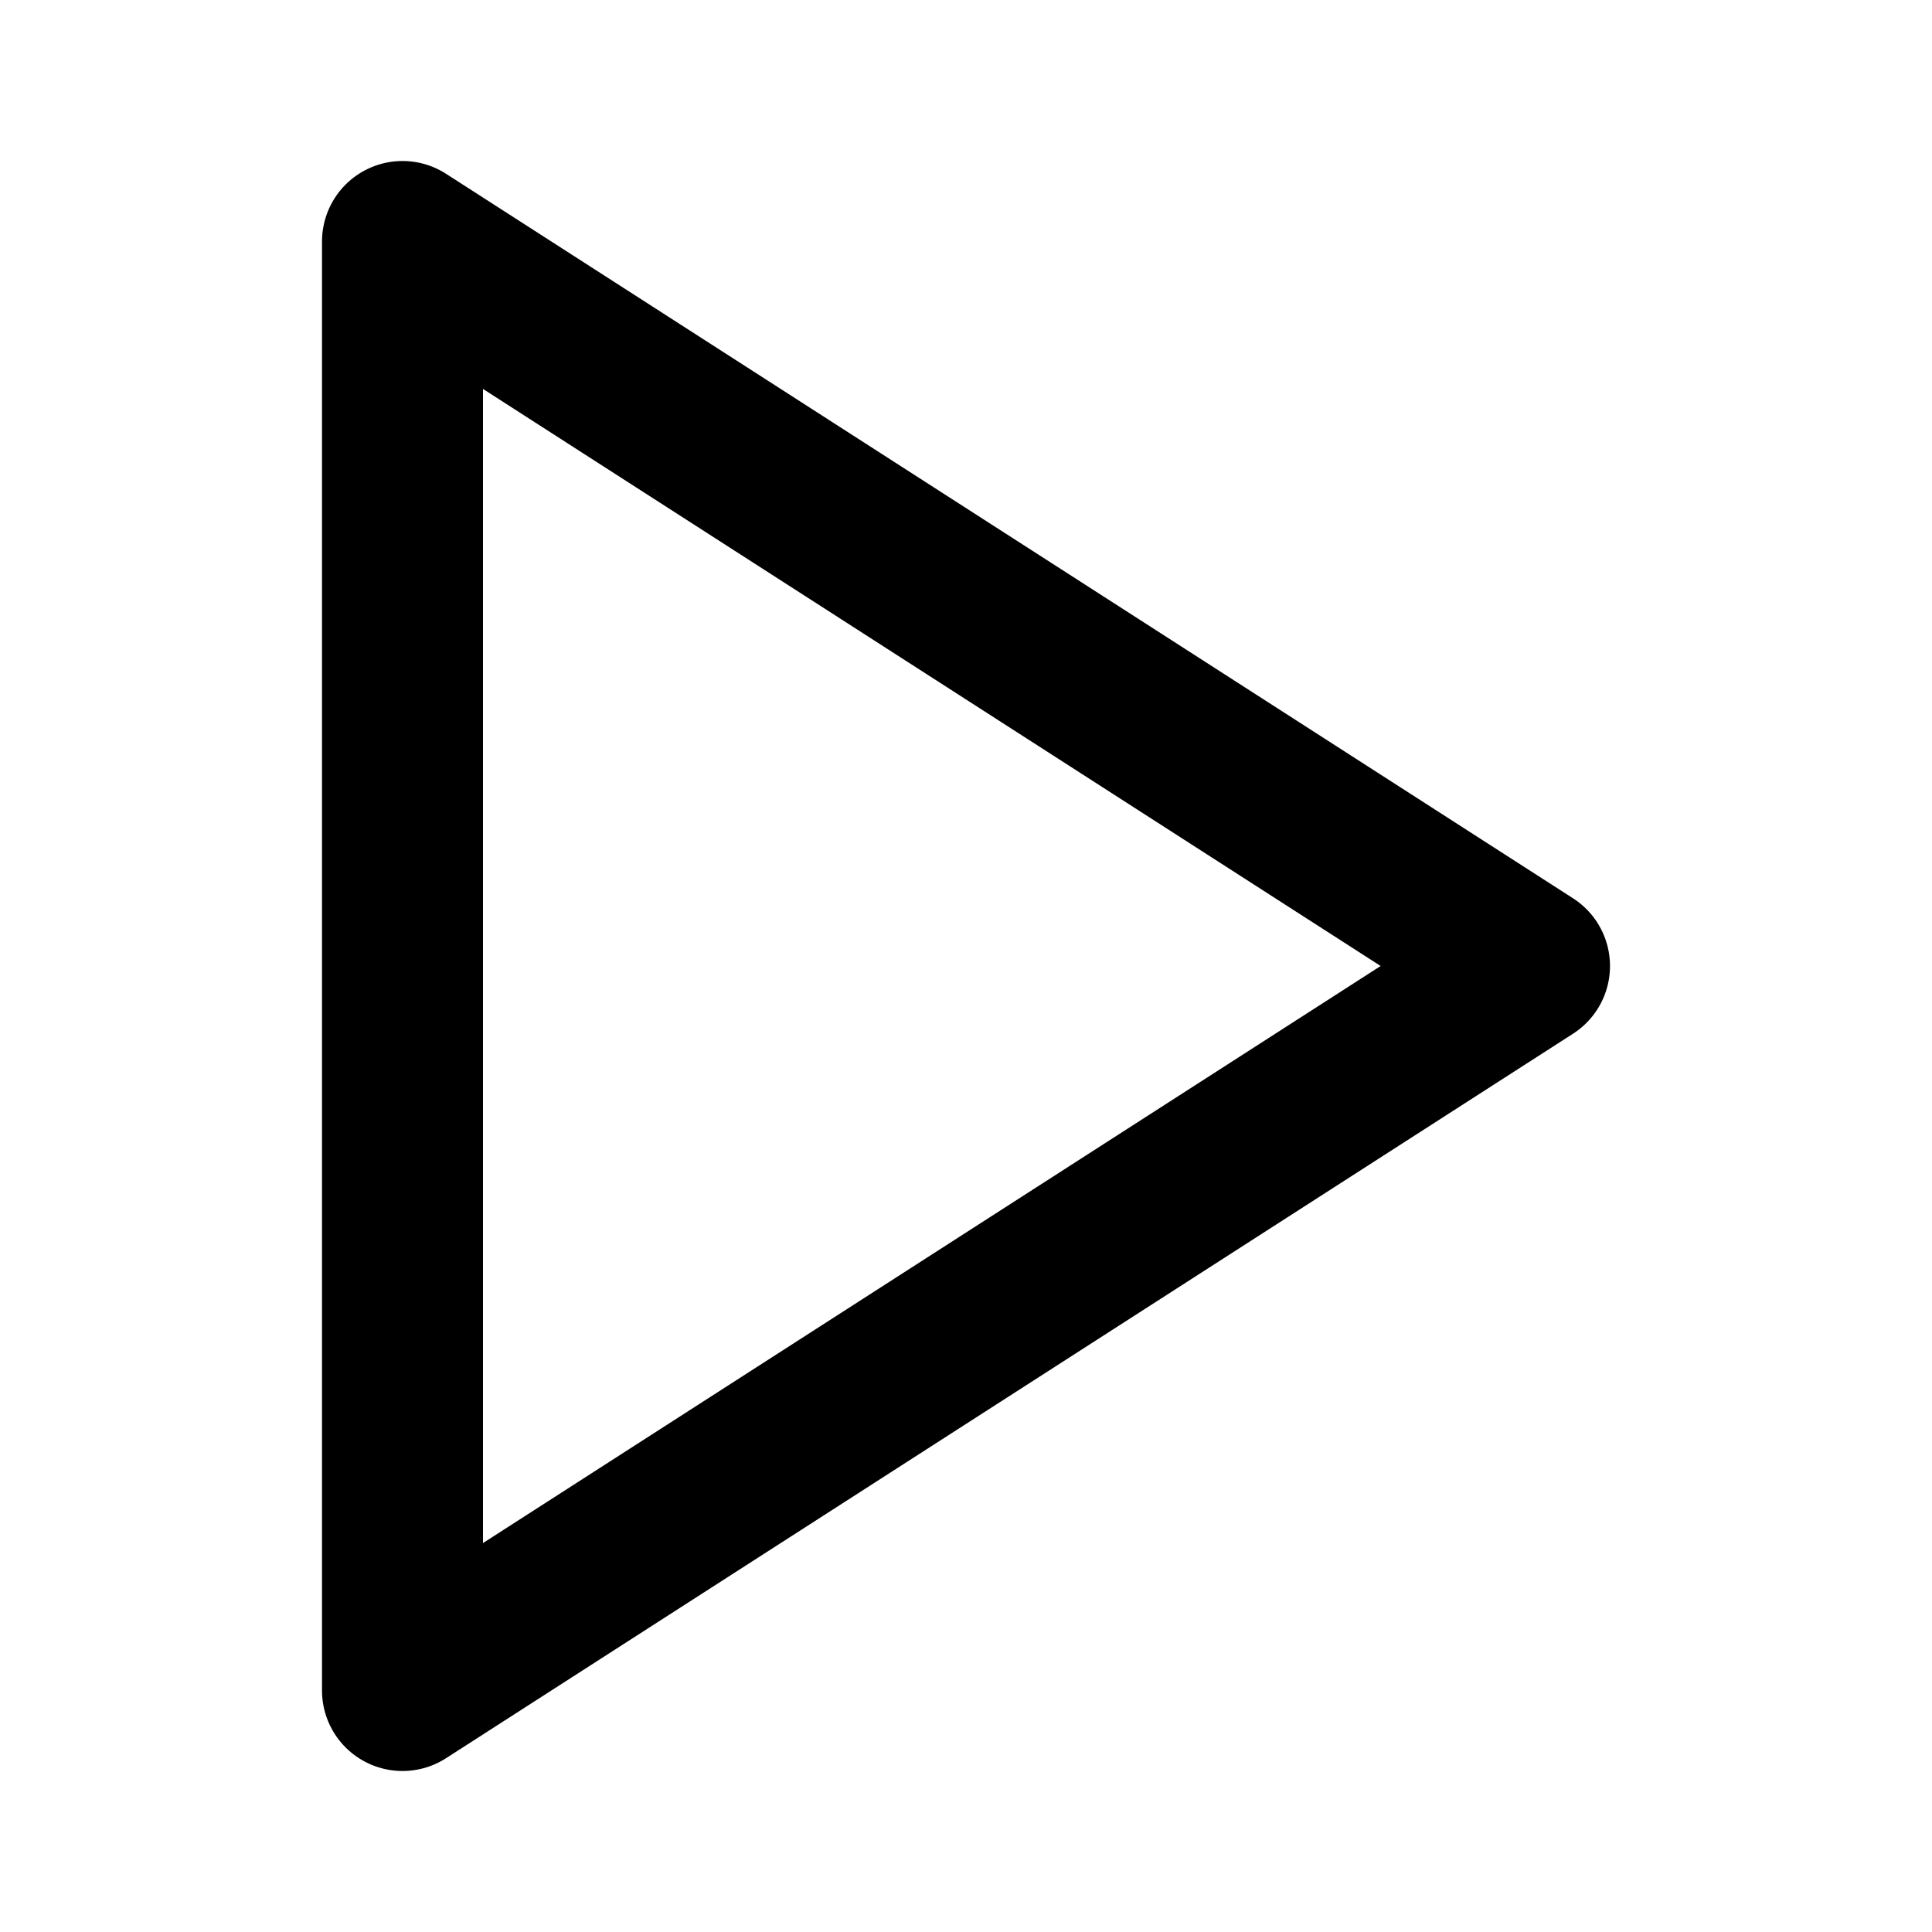
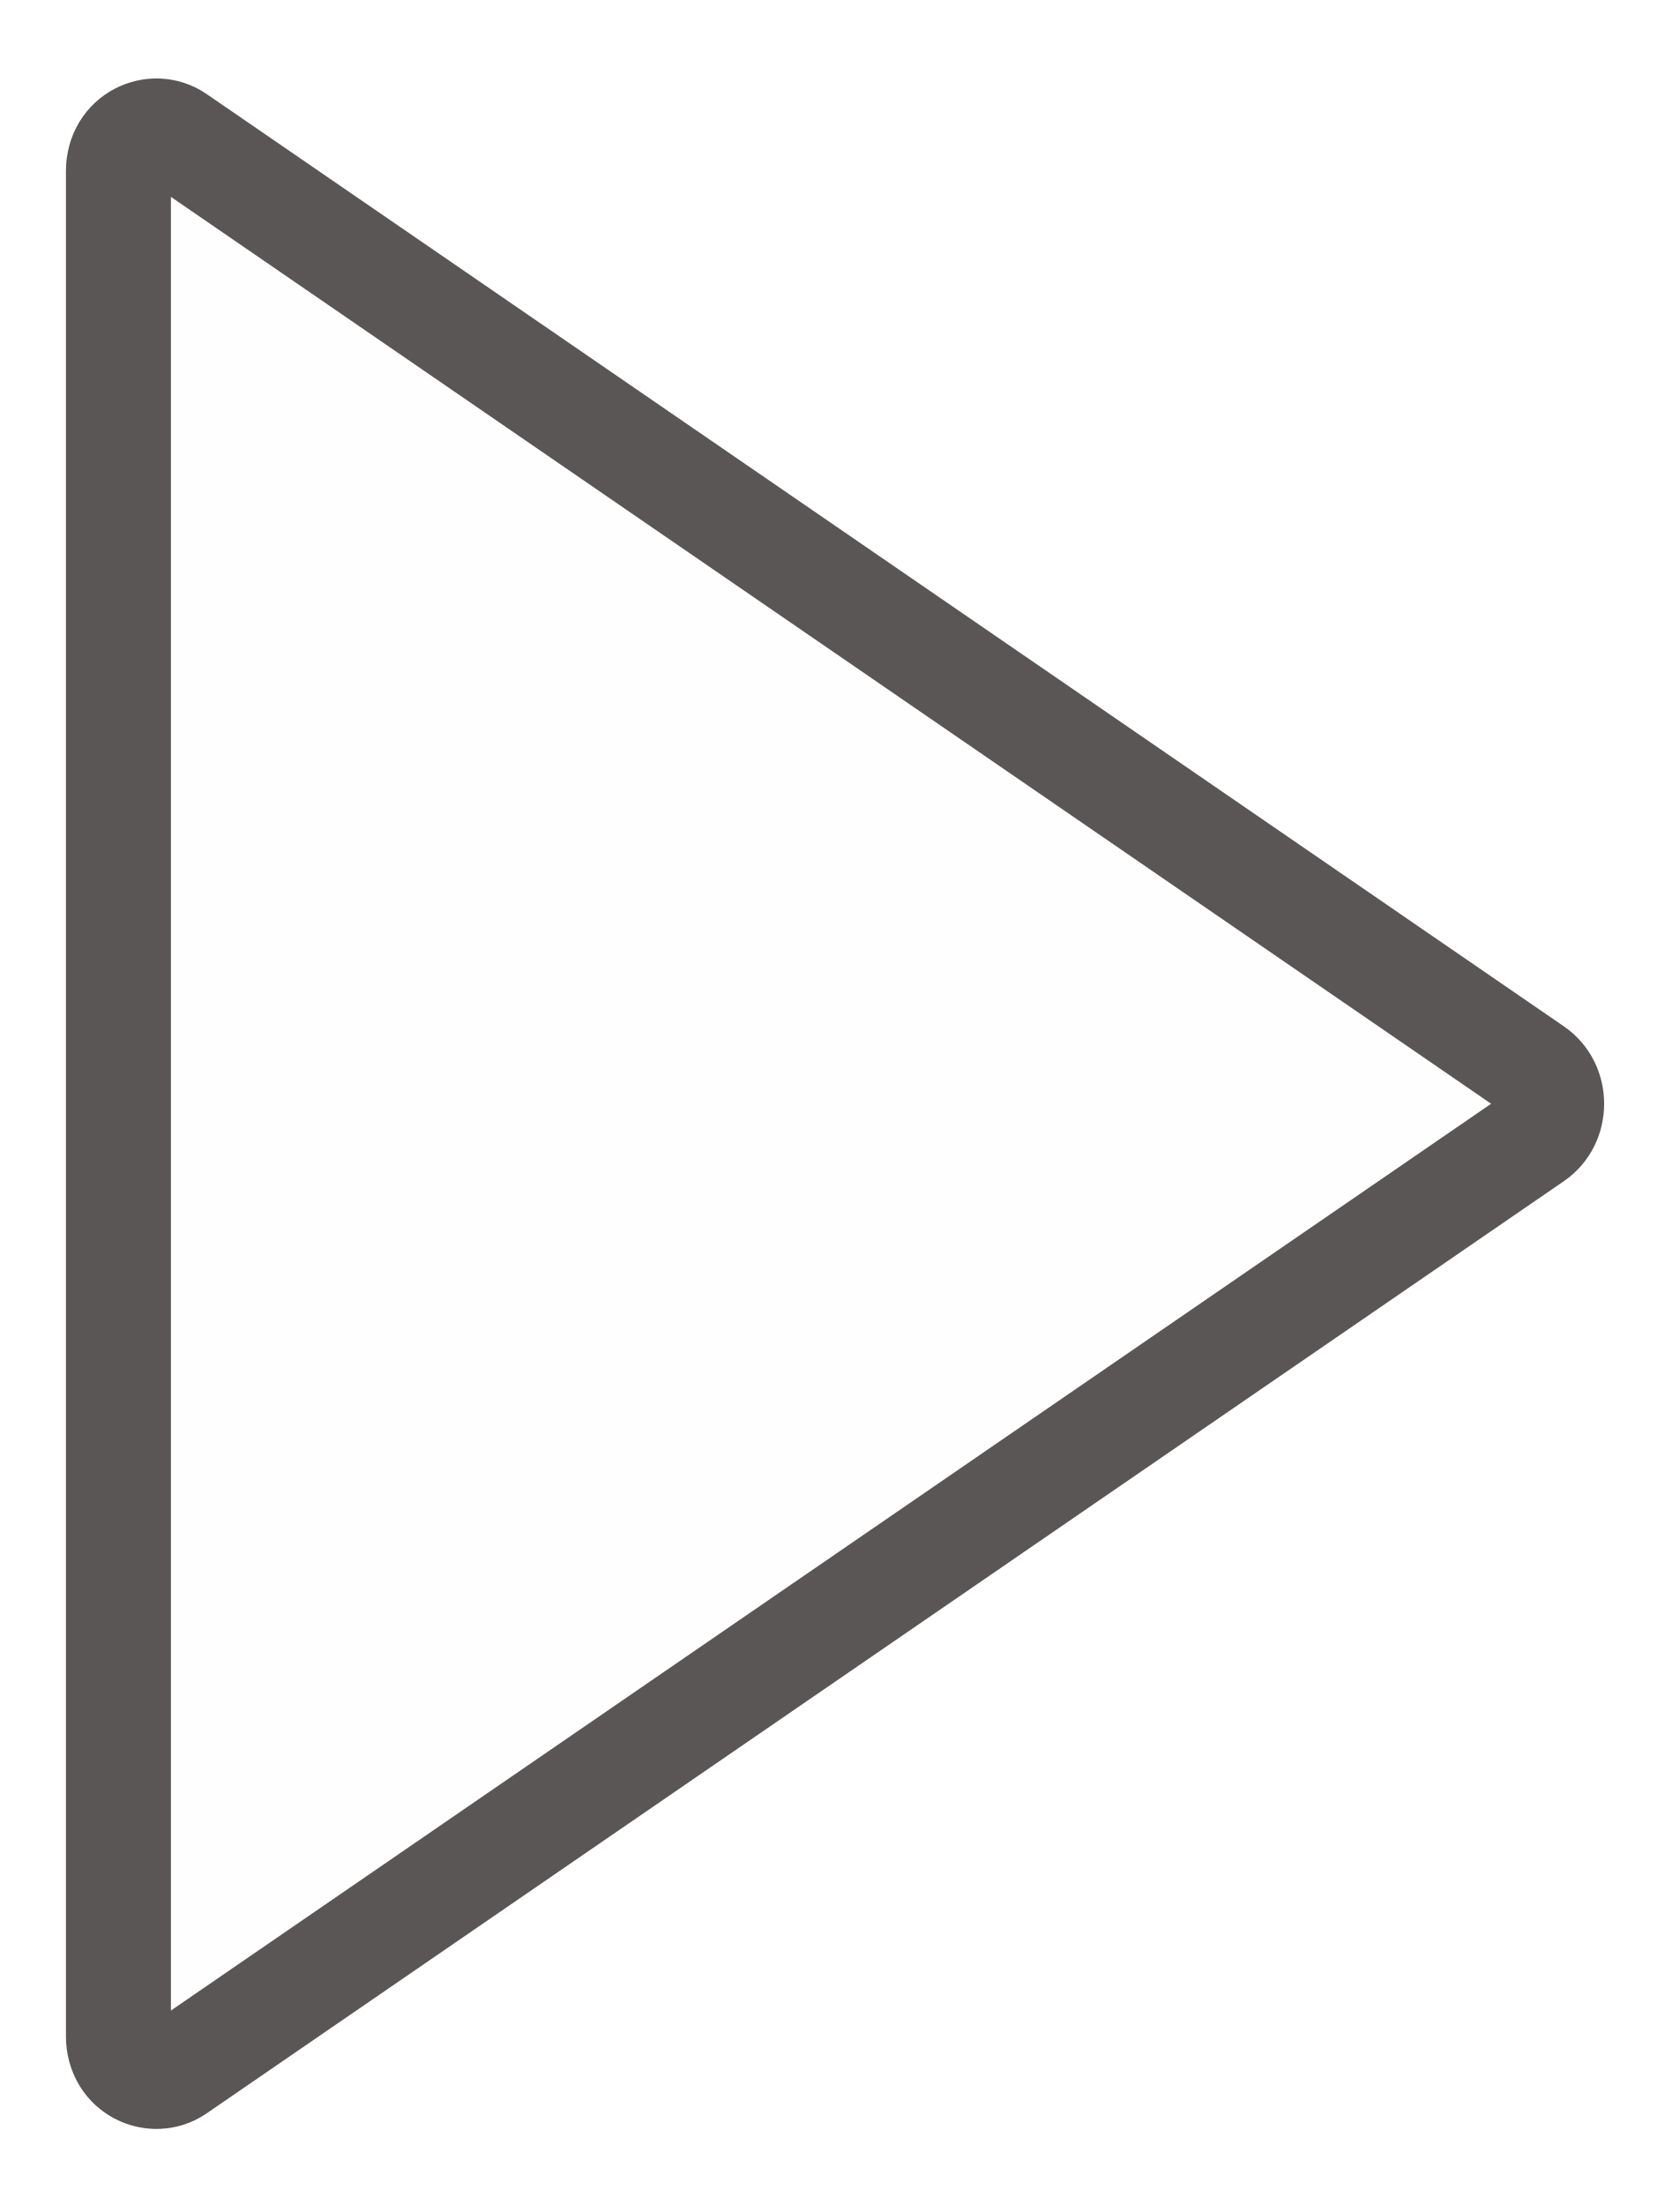
- <svg xmlns="http://www.w3.org/2000/svg" width="24" height="24" viewBox="0 0 24 24" fill="none" stroke="currentColor" stroke-width="2" stroke-linecap="round" stroke-linejoin="round" class="feather feather-play">
-   <polygon points="5 3 19 12 5 21 5 3" />
+ <svg xmlns="http://www.w3.org/2000/svg" width="16" height="21" viewBox="0 0 16 21" fill="none">
+   <path d="M1.128 1.632C1.128 1.299 1.466 1.157 1.684 1.307L14.613 10.187C14.835 10.339 14.835 10.685 14.613 10.837L1.684 19.716C1.466 19.866 1.128 19.724 1.128 19.391L1.128 1.632Z" fill="#FEFEFE" stroke="#5A5656" />
</svg>
